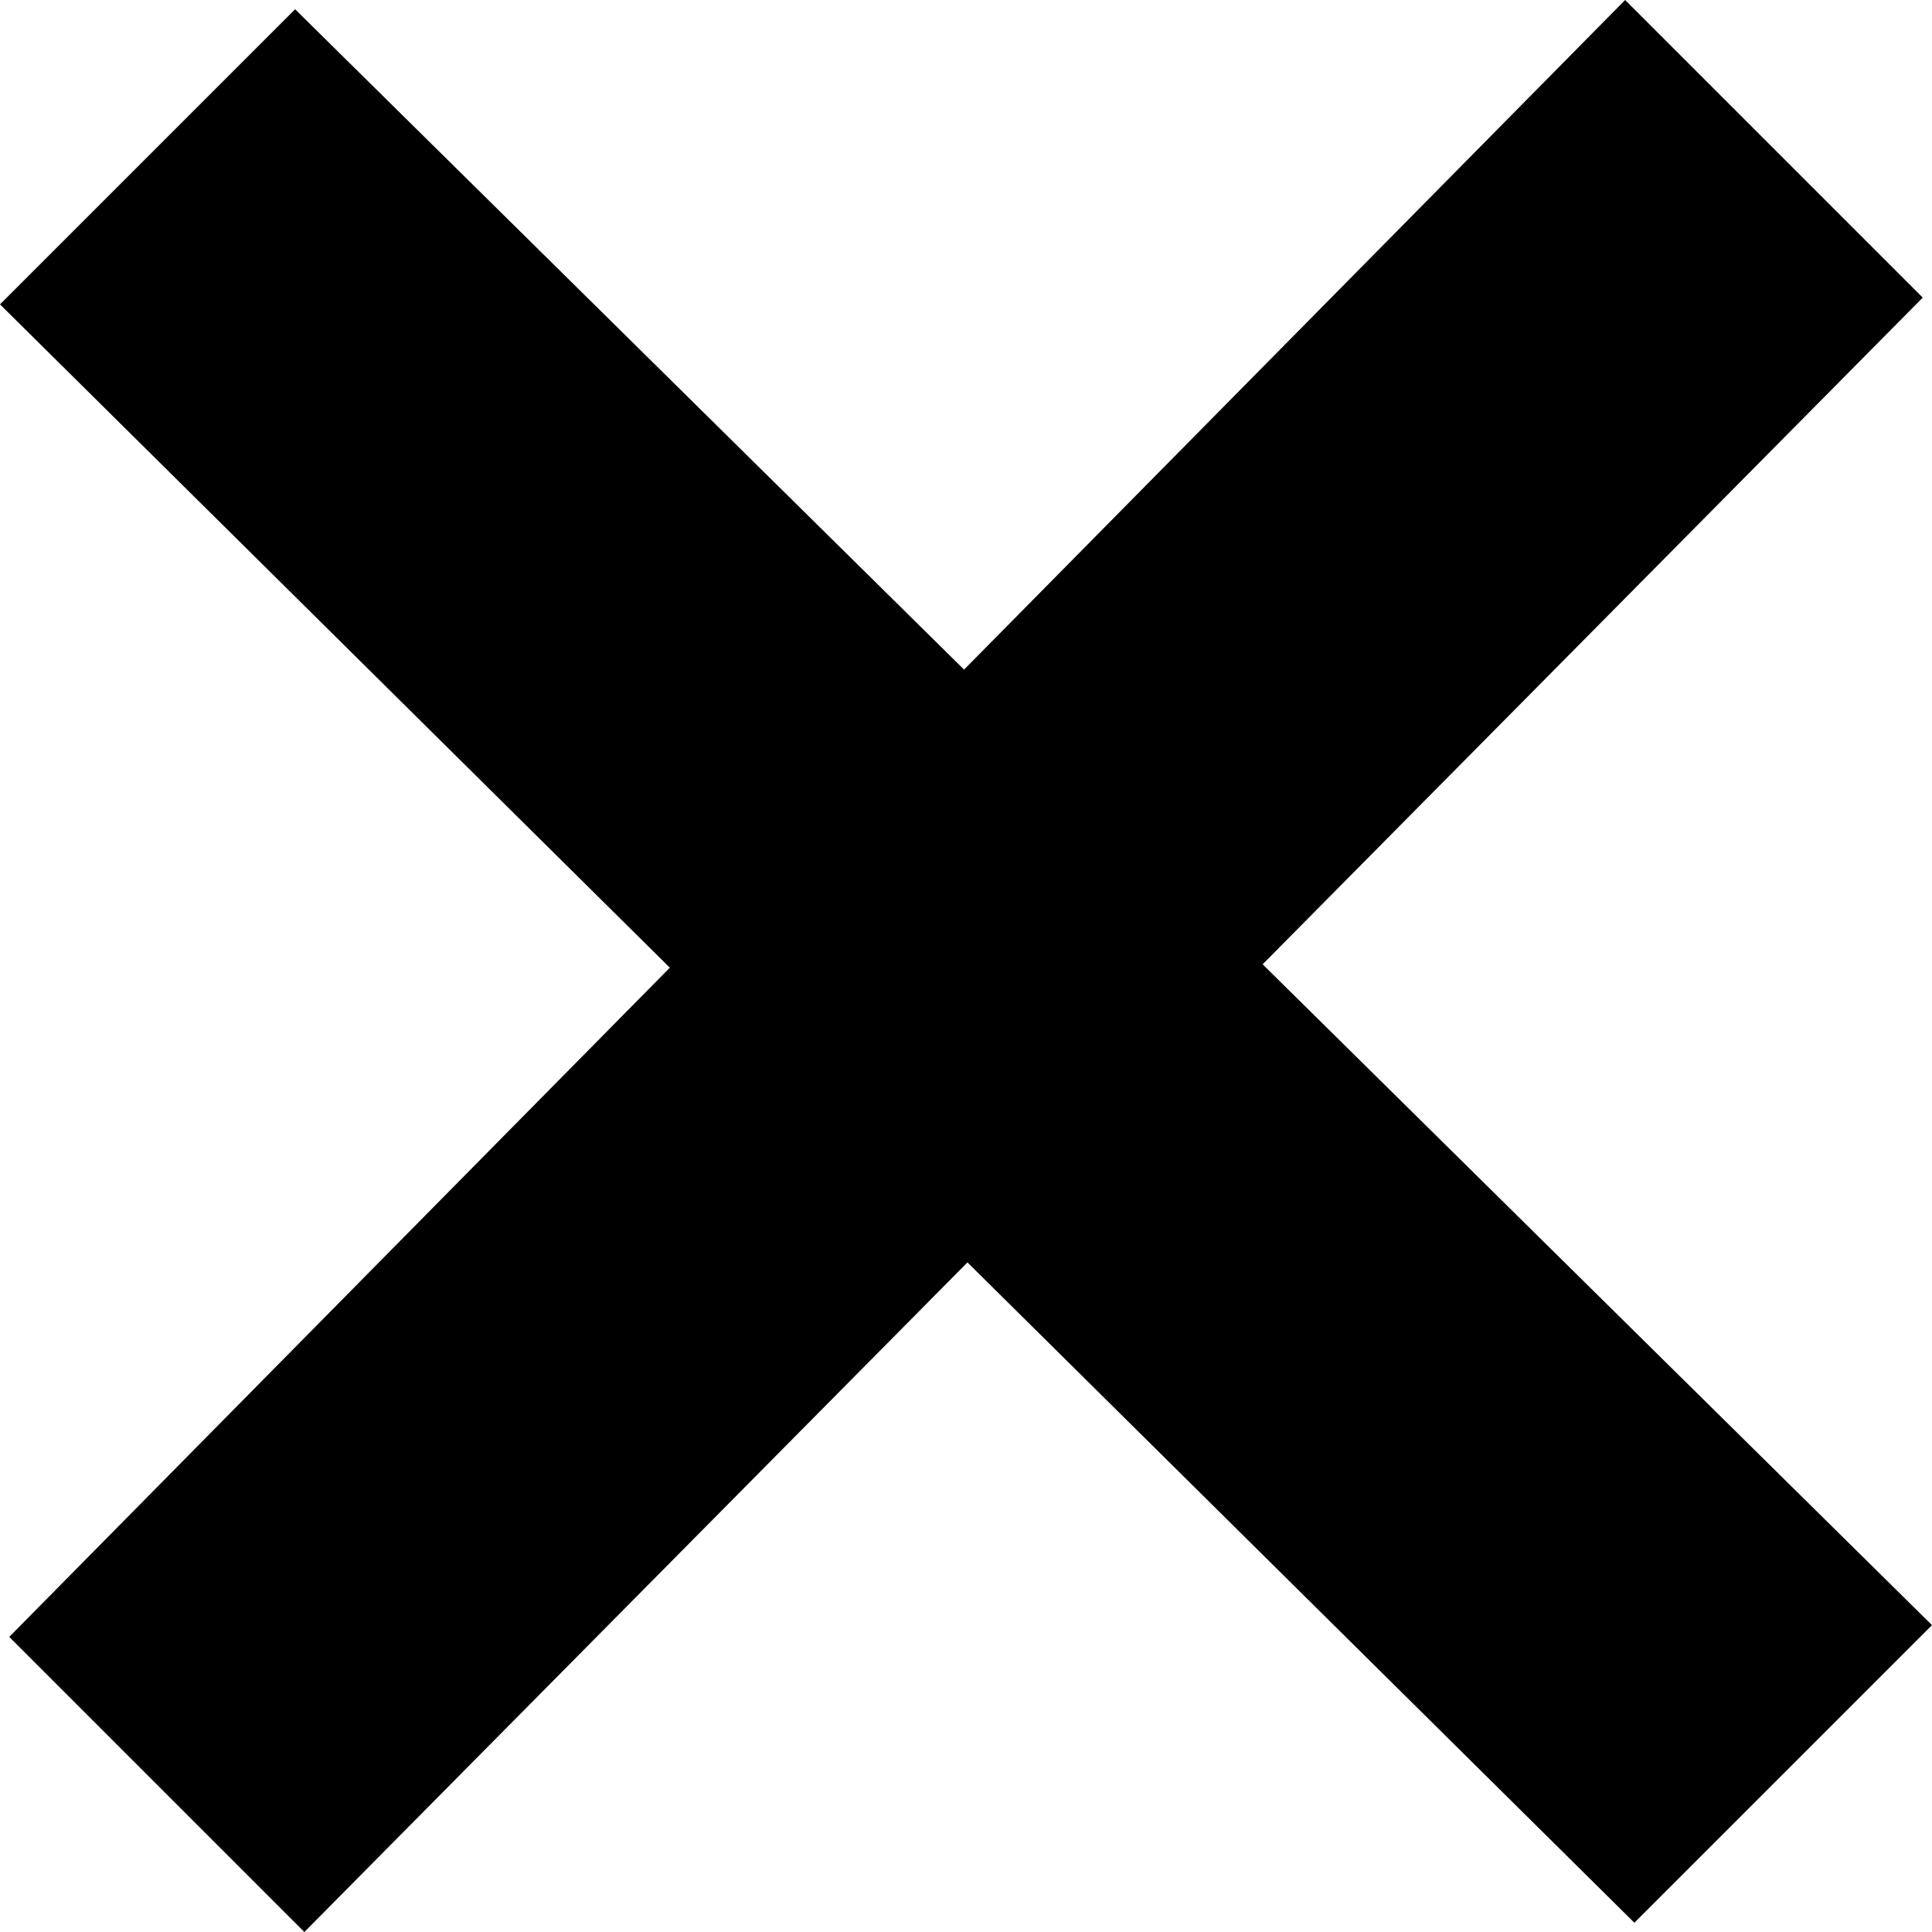
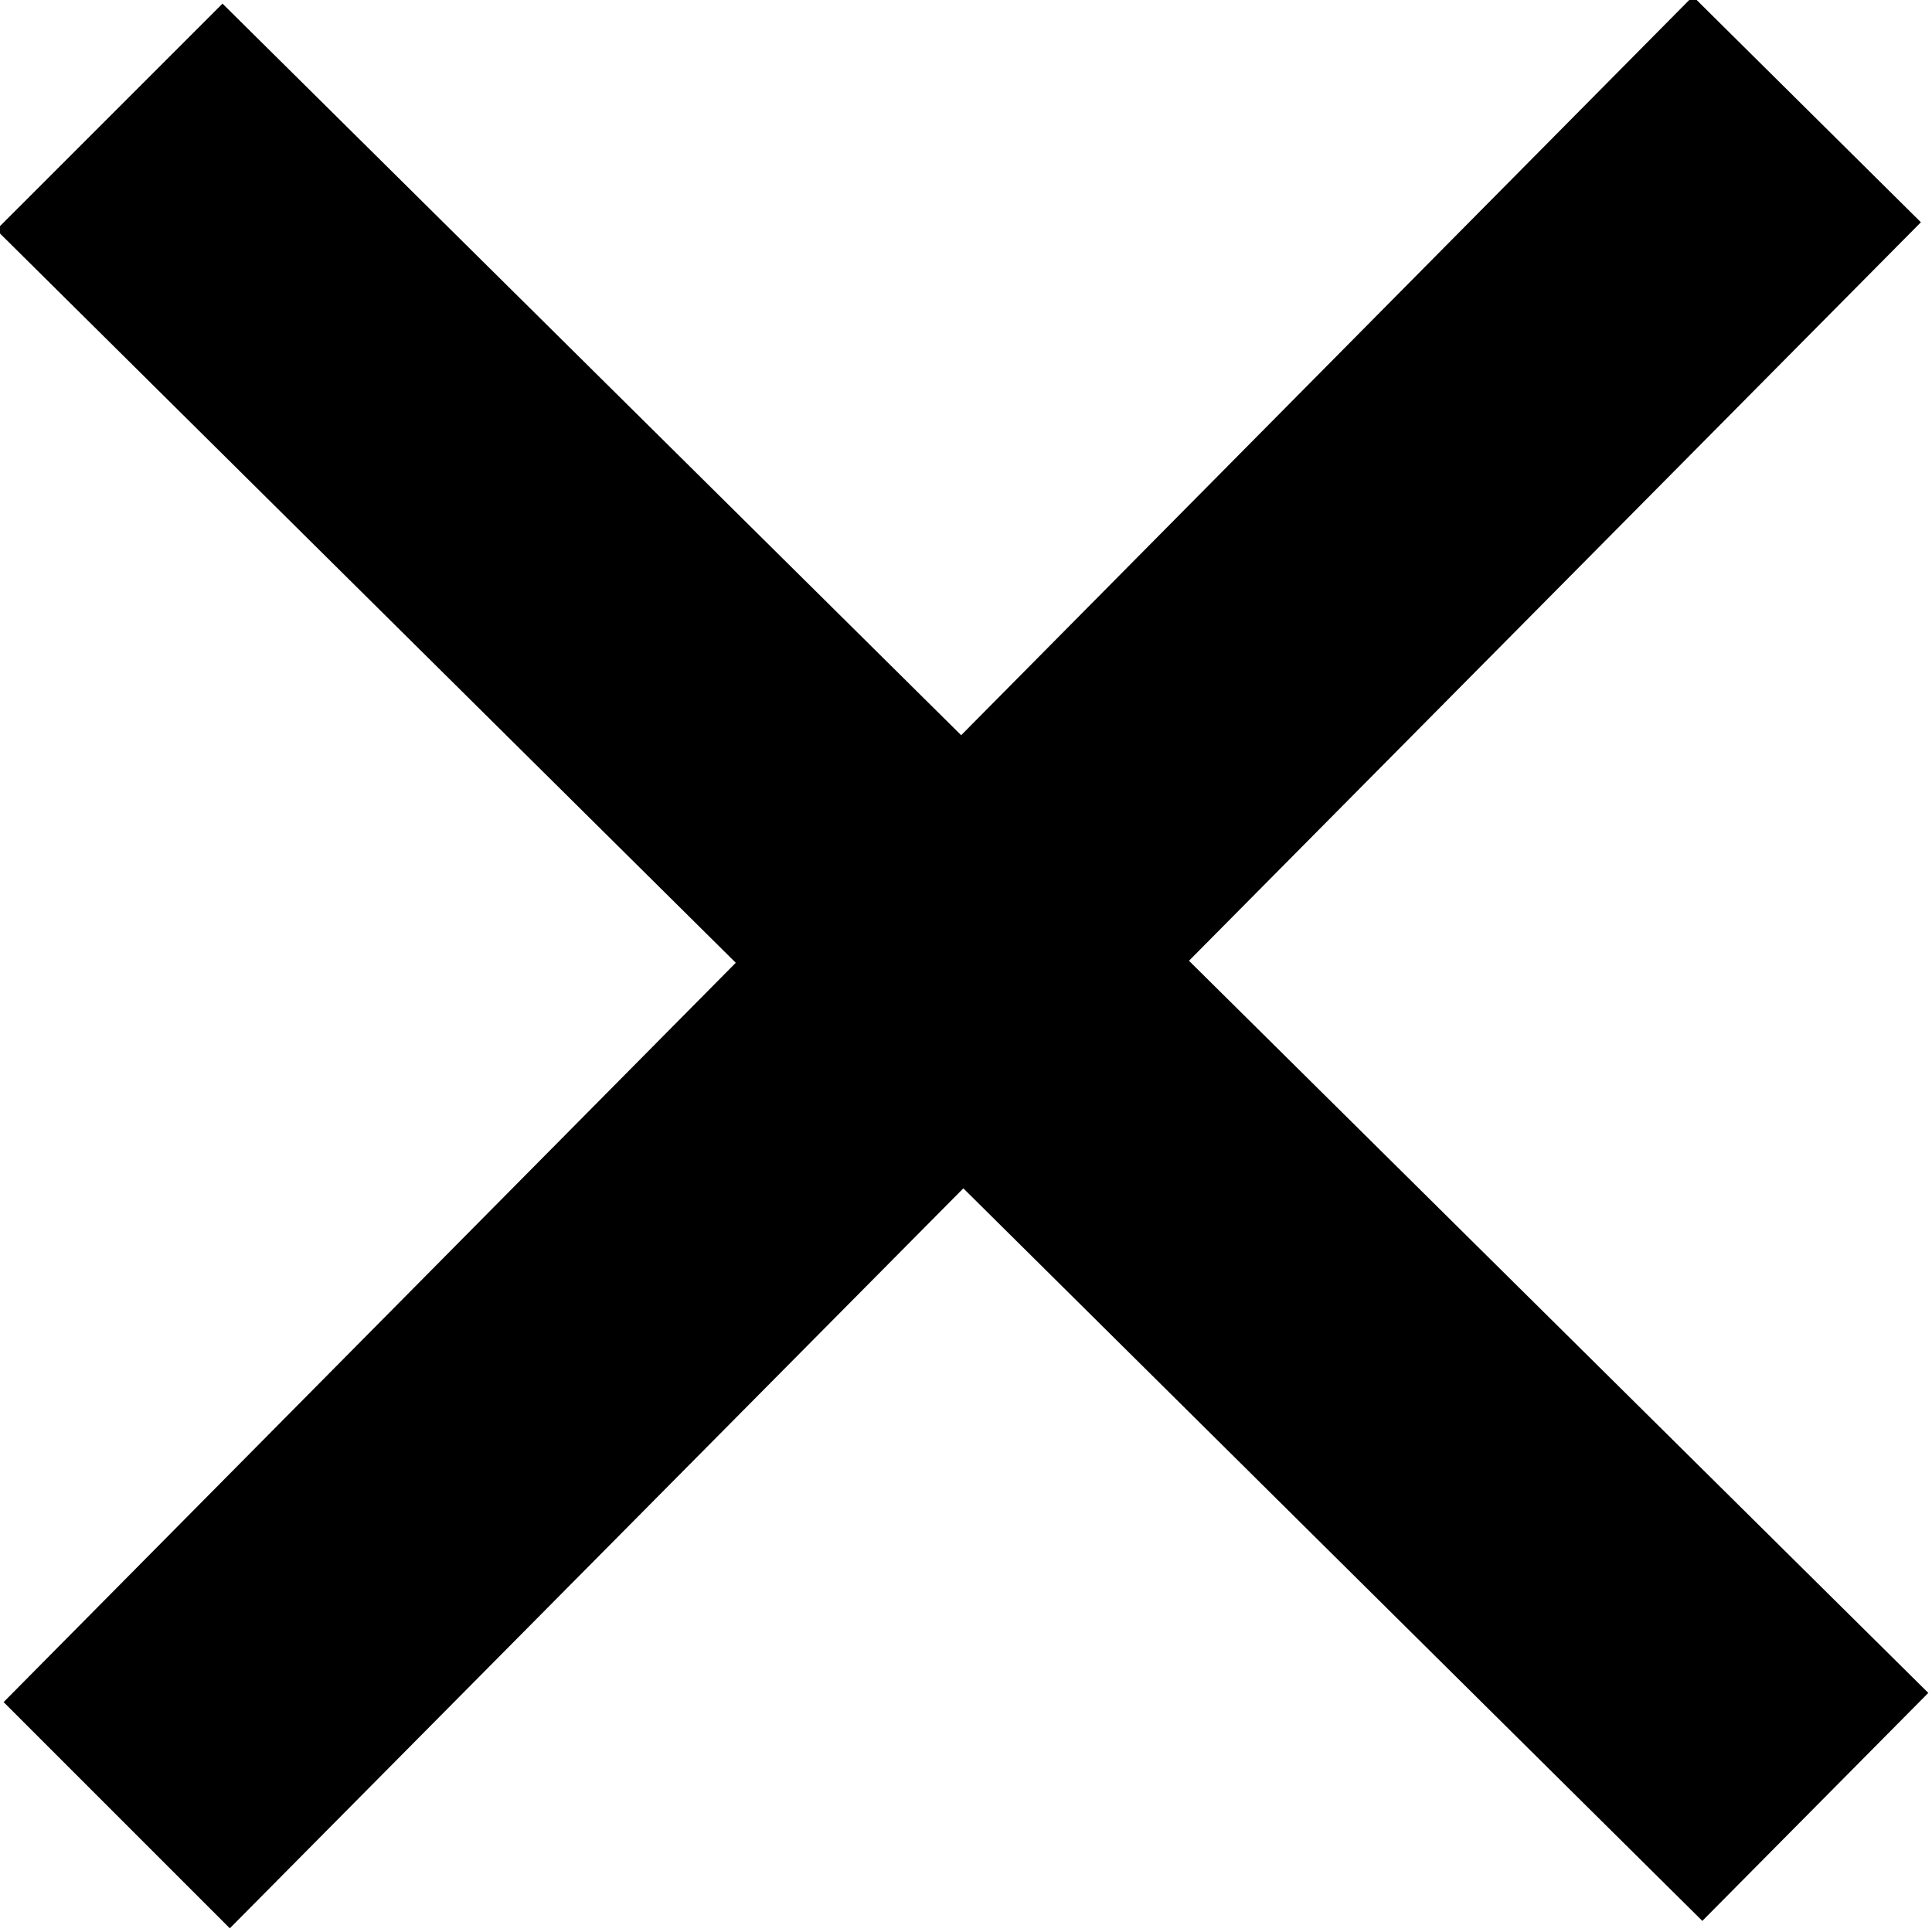
<svg xmlns="http://www.w3.org/2000/svg" width="24" height="24" viewBox="0 0 24 24">
-   <path d="M24 20.188l-8.315-8.209 8.2-8.282-3.697-3.697-8.212 8.318-8.31-8.203-3.666 3.666 8.321 8.24-8.206 8.313 3.666 3.666 8.237-8.318 8.285 8.203z" />
+   <path d="M23.954 21.03l-9.184-9.095 9.092-9.174-2.832-2.807-9.09 9.179-9.176-9.088-2.81 2.81 9.186 9.105-9.095 9.184 2.81 2.81 9.112-9.192 9.18 9.1z" />
</svg>
